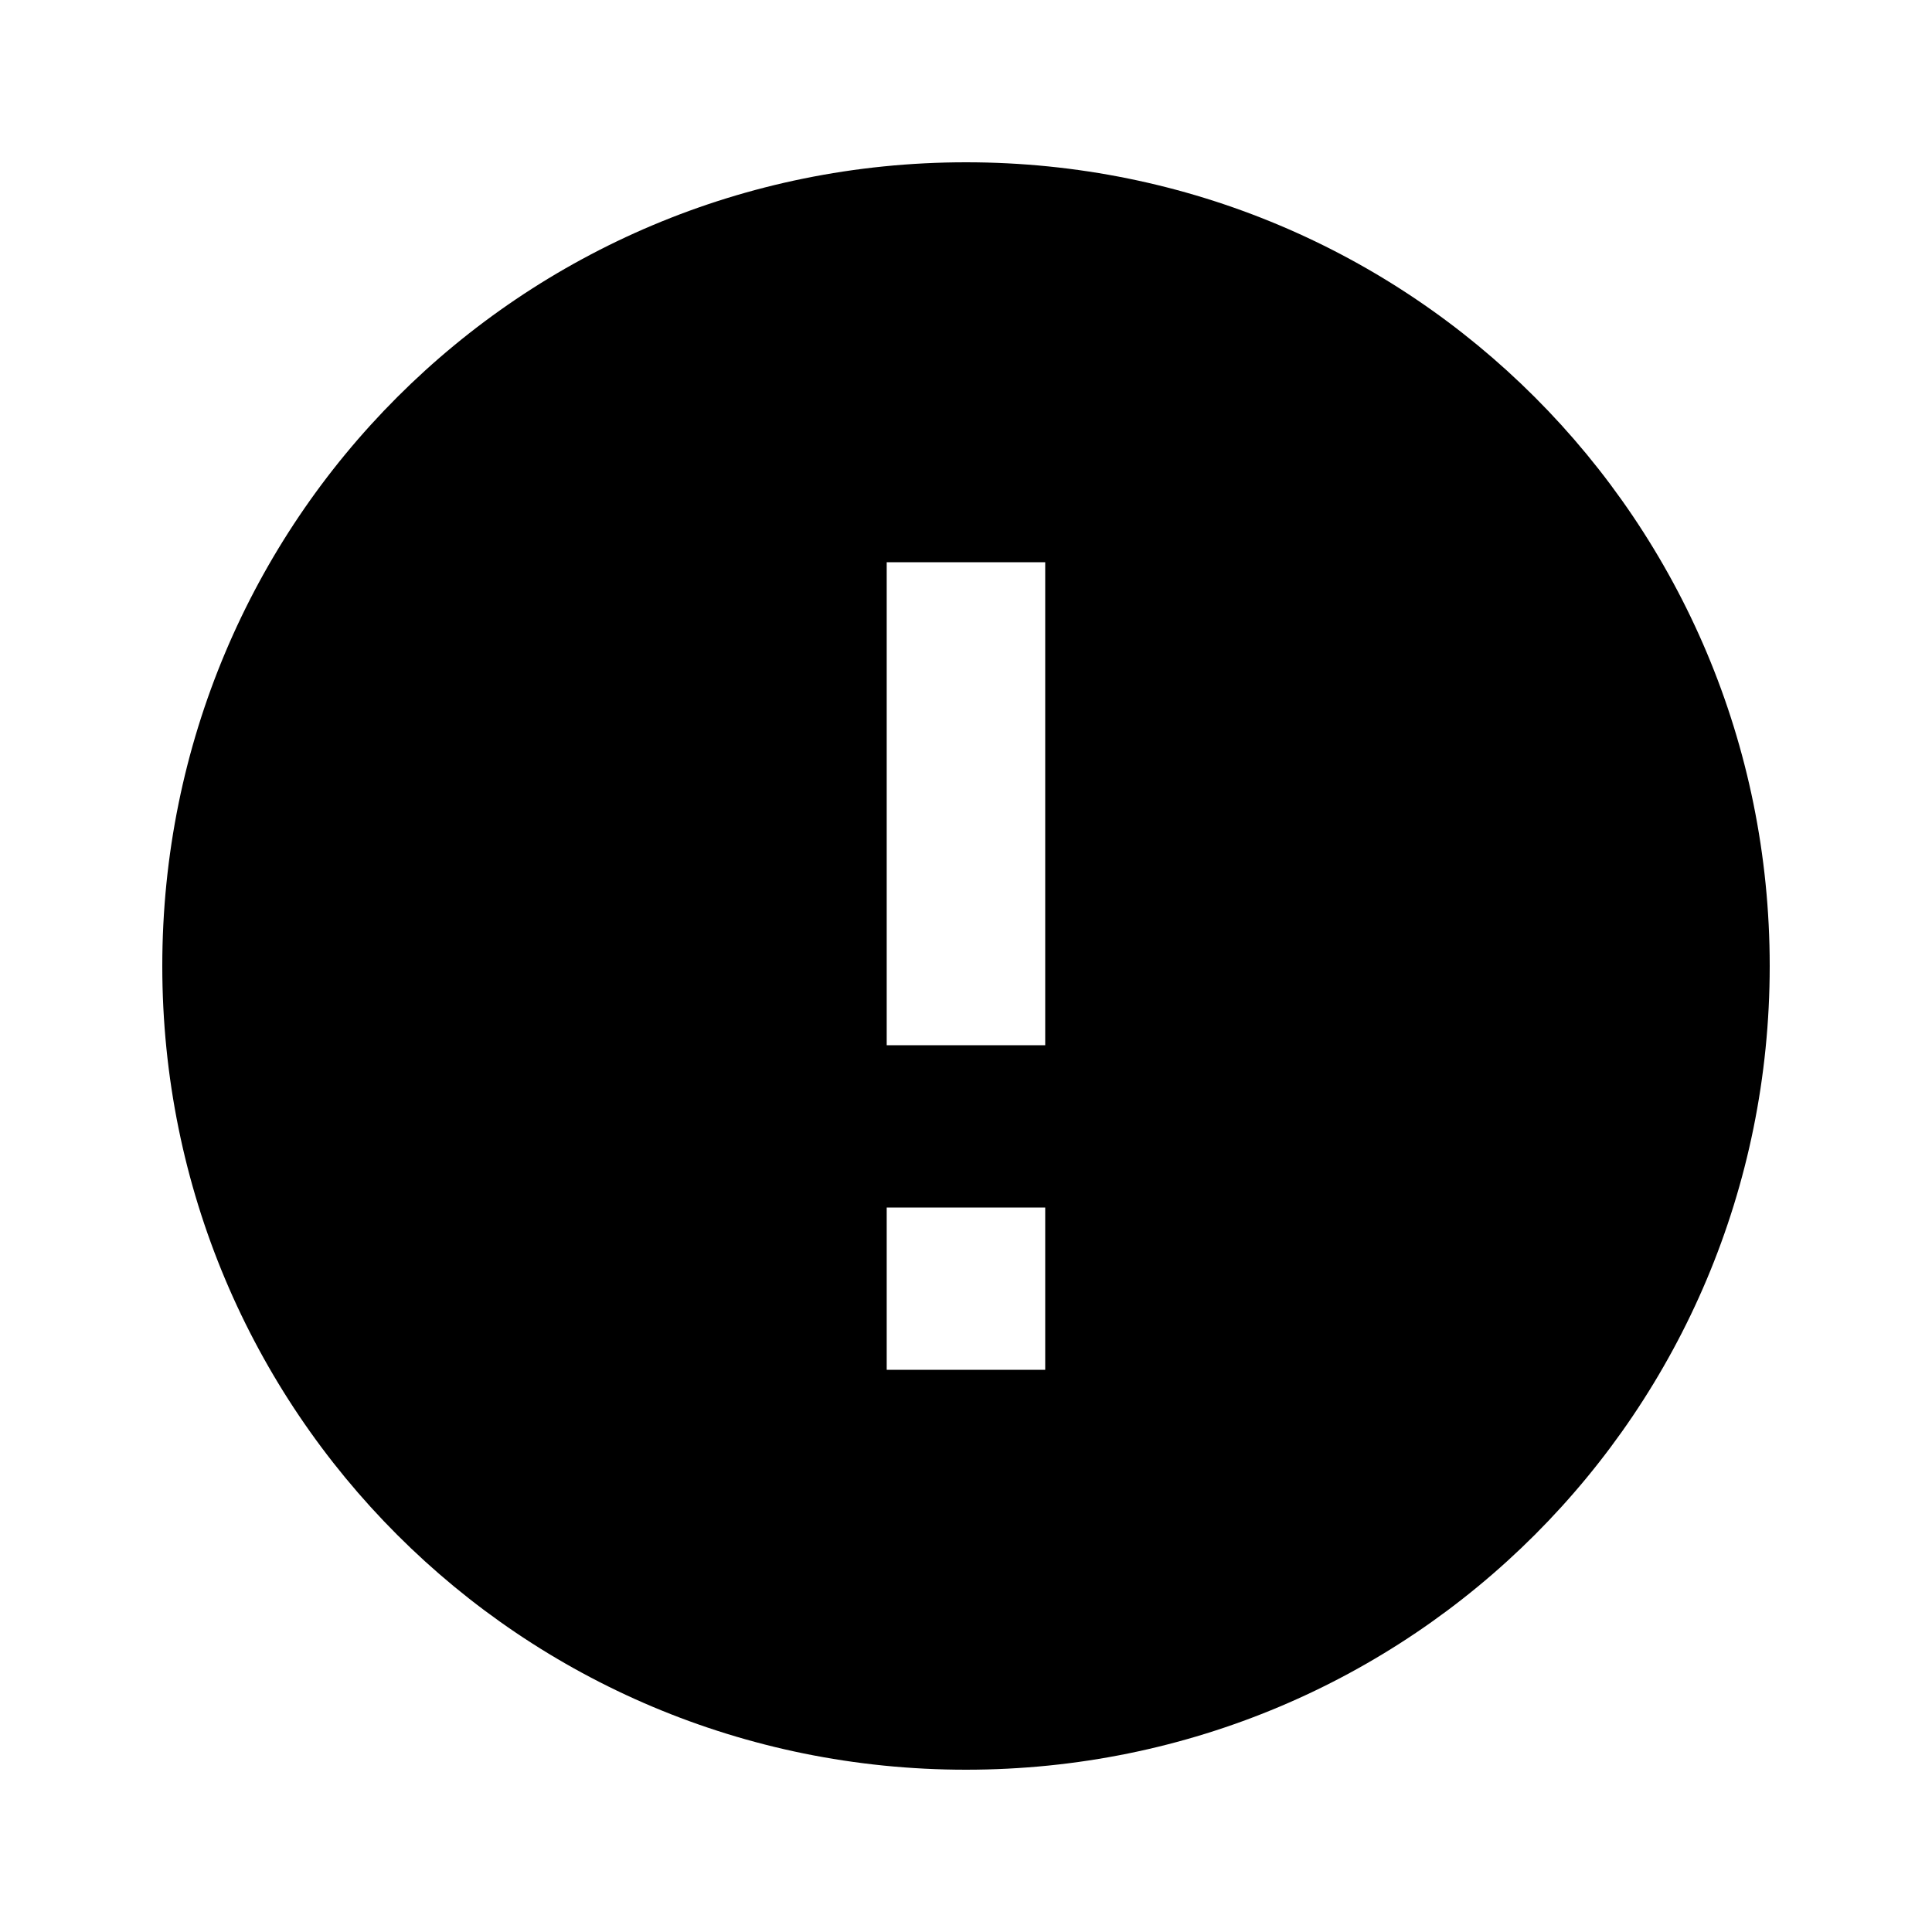
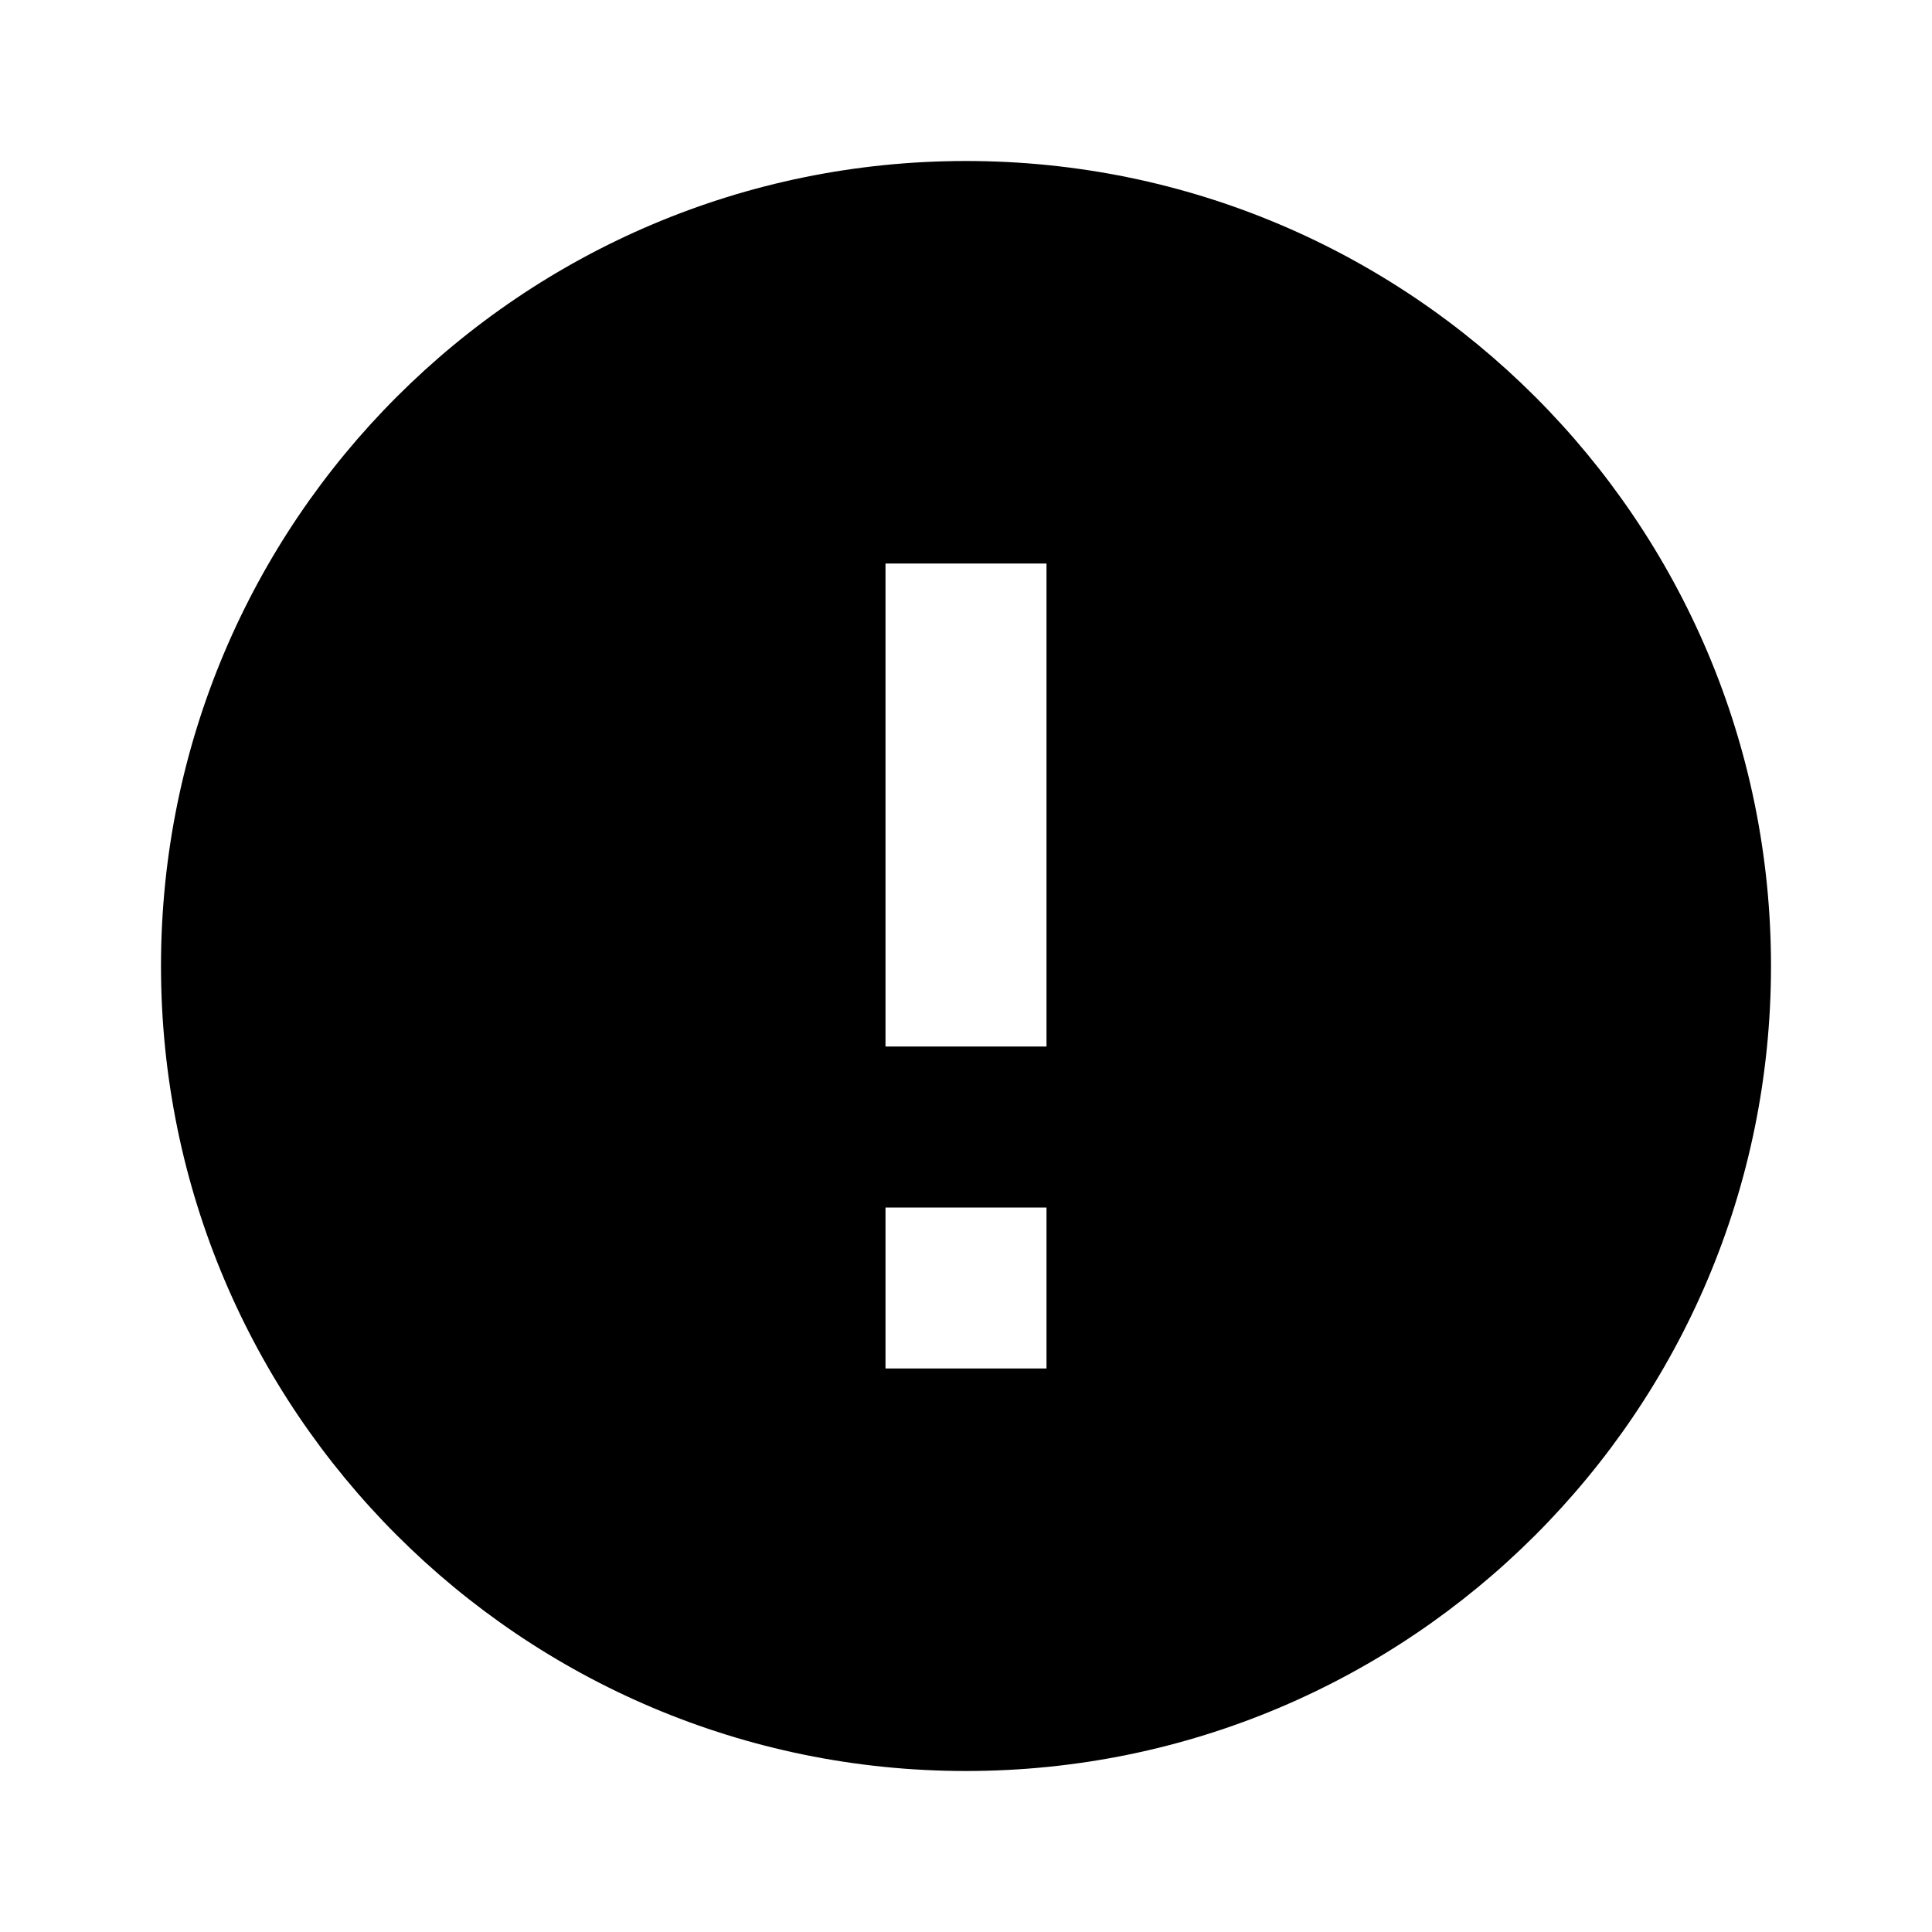
- <svg xmlns="http://www.w3.org/2000/svg" version="1.1" width="24" height="24" viewBox="0 0 24 24">
-   <path d="M12.984 12.984v-6h-1.969v6h1.969zM12.984 17.016v-2.016h-1.969v2.016h1.969zM12 2.016c5.531 0 9.984 4.453 9.984 9.984s-4.453 9.984-9.984 9.984-9.984-4.453-9.984-9.984 4.453-9.984 9.984-9.984z" />
+ <svg xmlns="http://www.w3.org/2000/svg" width="48" height="48" viewBox="0 0 48 48">
+   <path d="M24 4C12.96 4 4 12.95 4 24s8.96 20 20 20 20-8.95 20-20S35.04 4 24 4zm2 30h-4v-4h4v4zm0-8h-4V14h4v12z" />
</svg>
